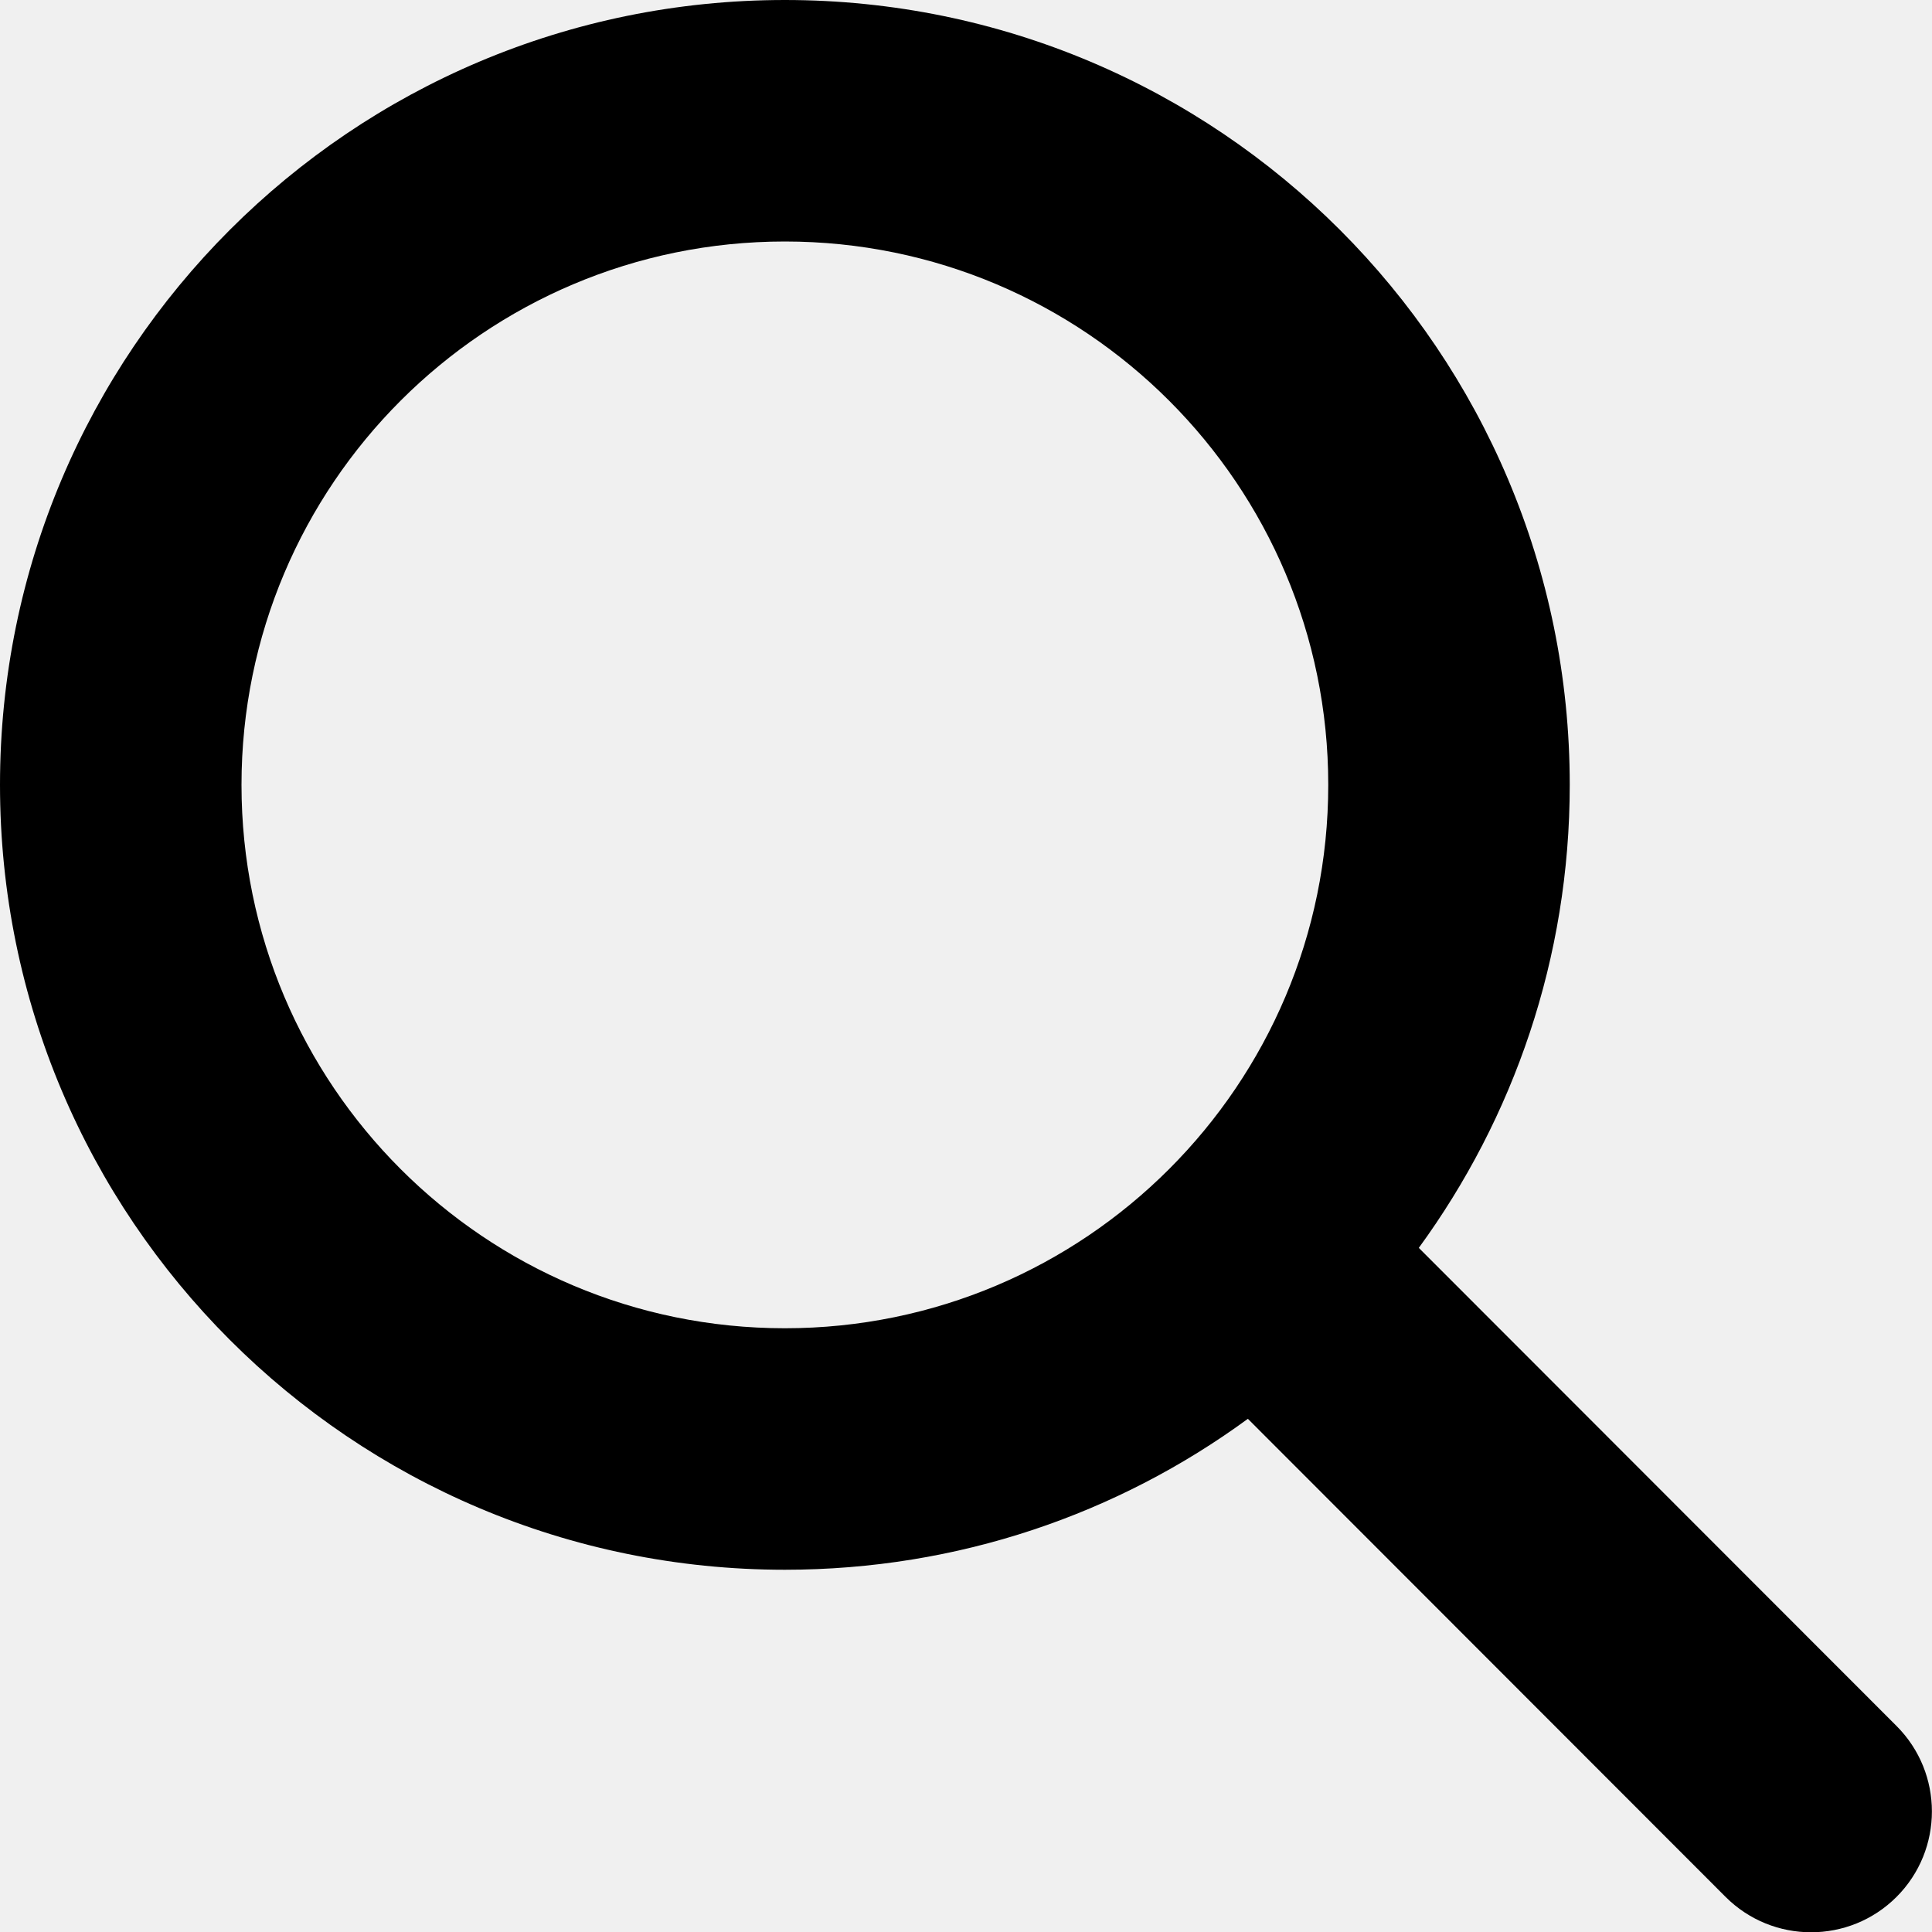
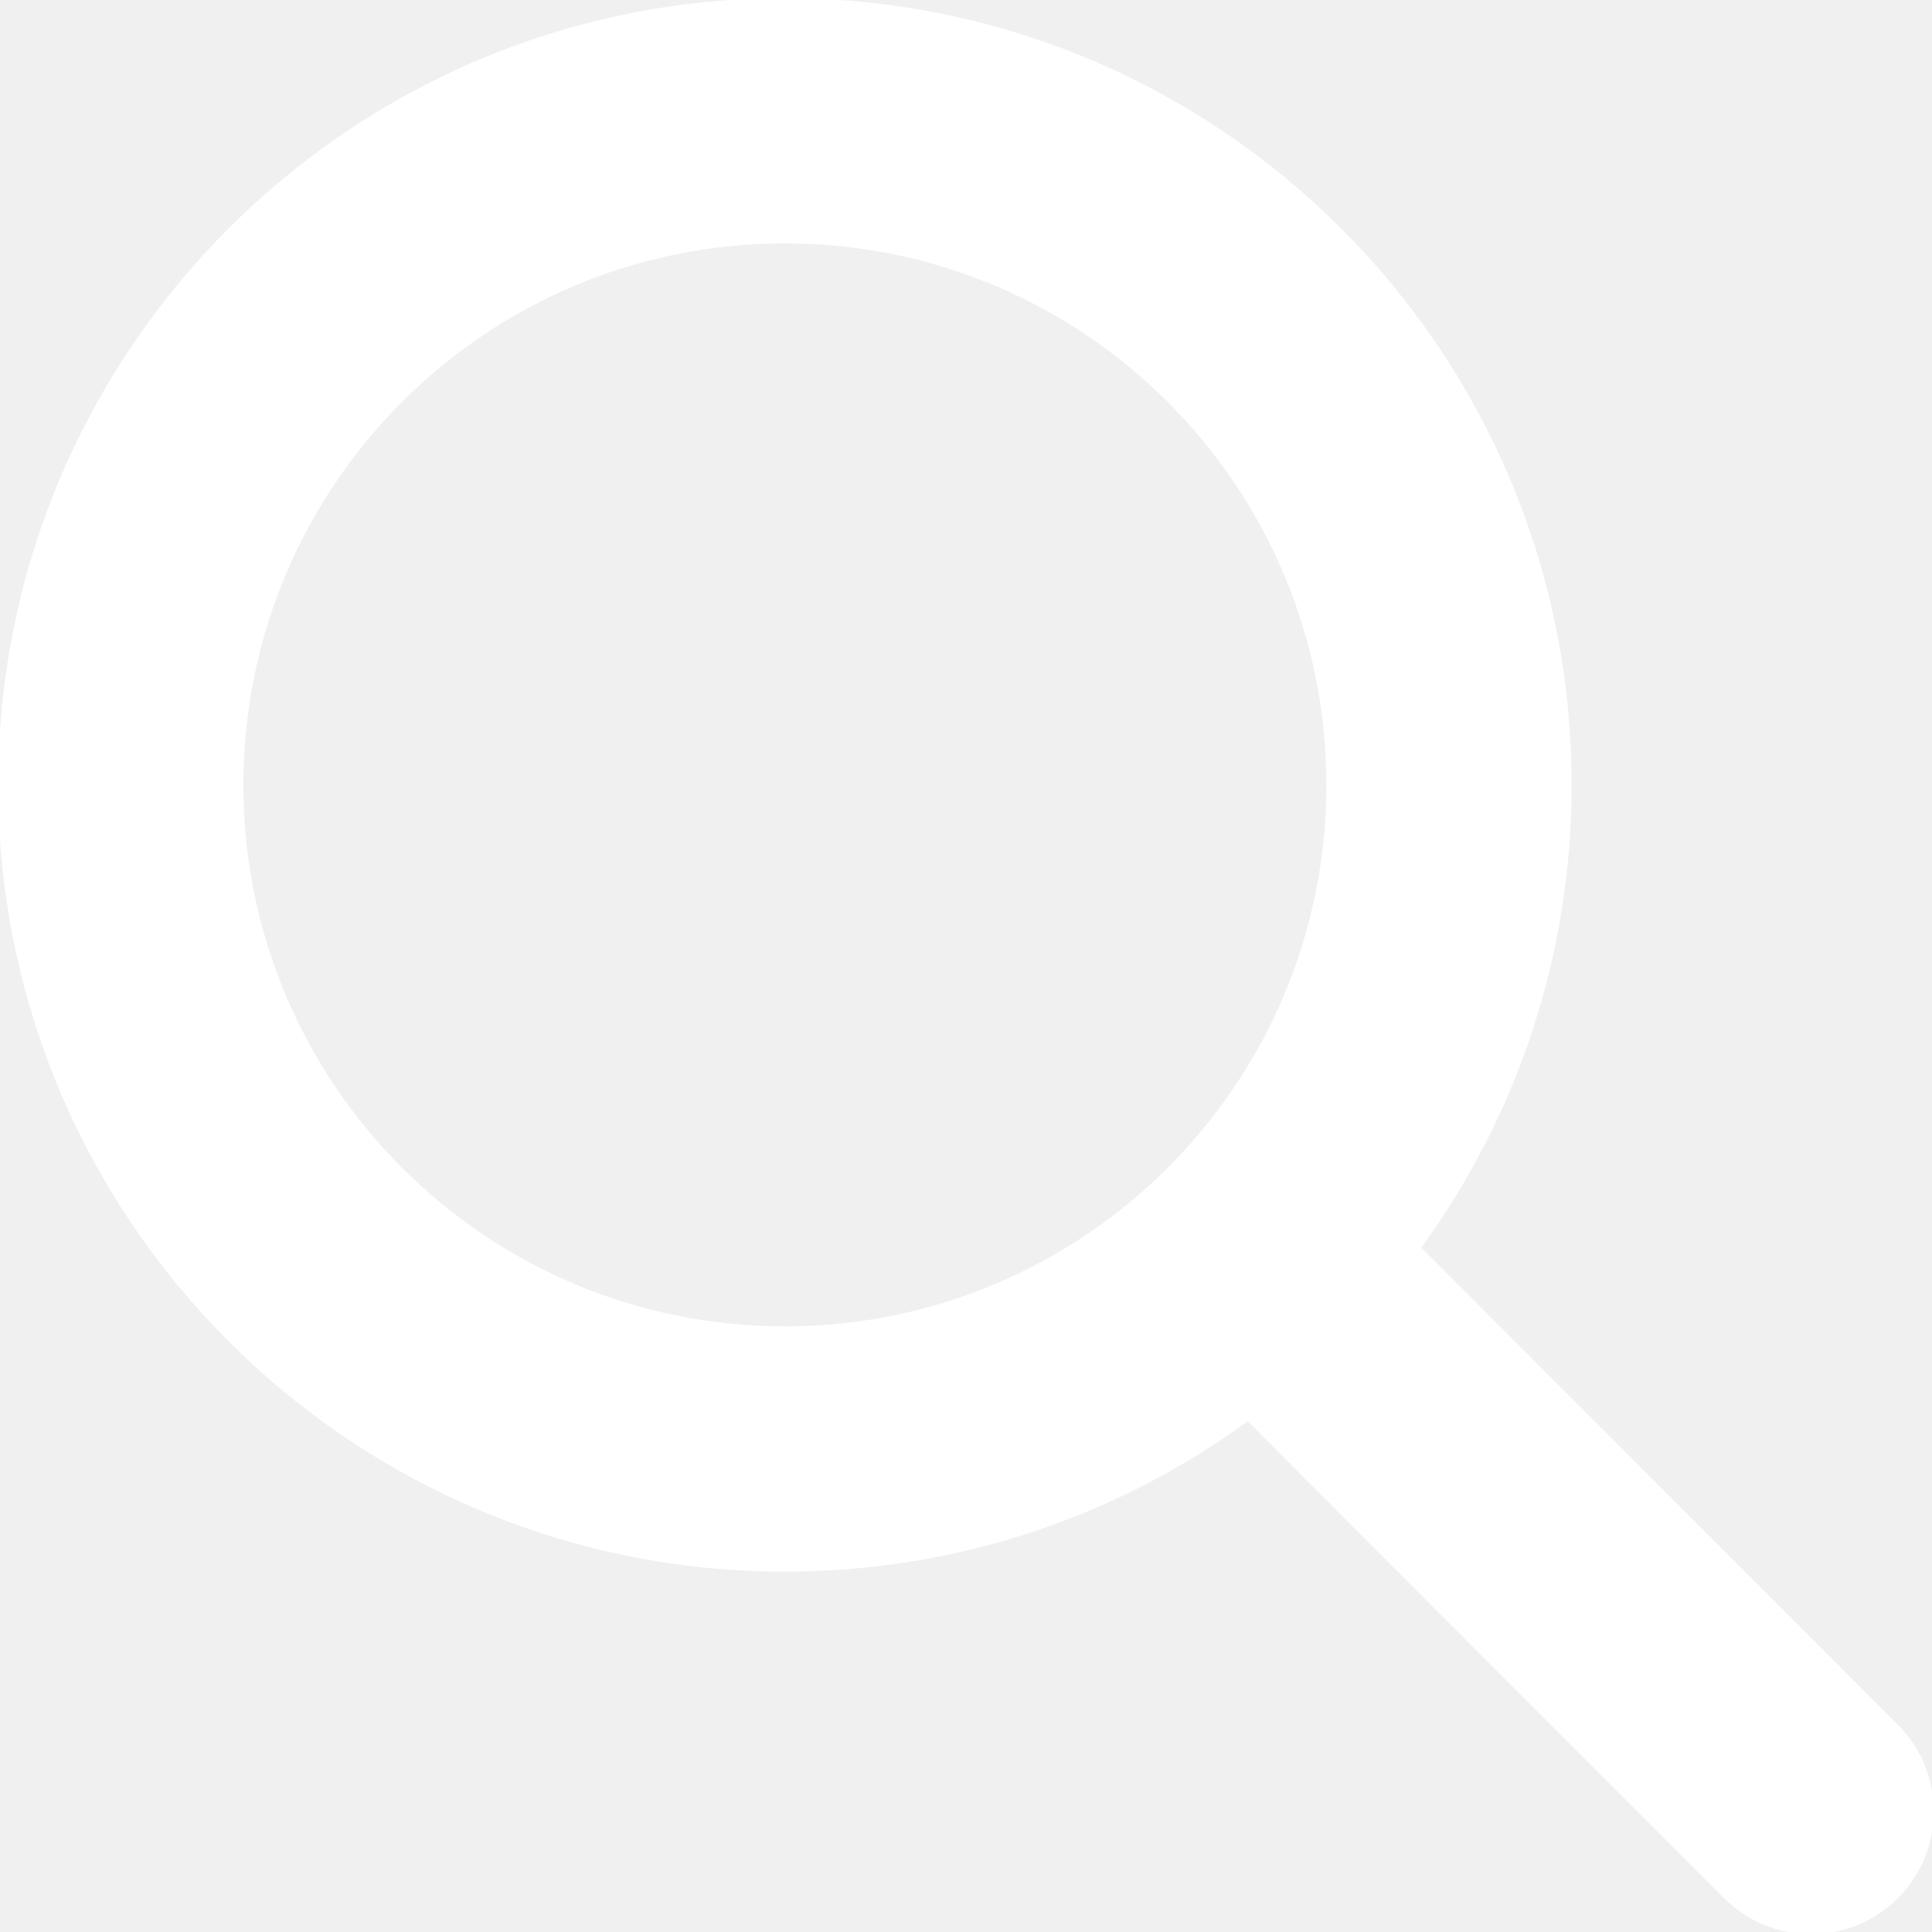
<svg xmlns="http://www.w3.org/2000/svg" height="1em" viewBox="0 0 512 512">
-   <path d="M416 208c0 45.9-14.9 88.3-40 122.7L502.6 457.4c12.5 12.5 12.5 32.8 0 45.3s-32.8 12.5-45.3 0L330.7 376c-34.4 25.2-76.8 40-122.7 40C93.1 416 0 322.9 0 208S93.1 0 208 0S416 93.1 416 208zM208 352a144 144 0 1 0 0-288 144 144 0 1 0 0 288z" />
+   <path fill="white" stroke="white" d="M416 208c0 45.9-14.9 88.3-40 122.7L502.6 457.4c12.5 12.5 12.5 32.8 0 45.3s-32.8 12.5-45.3 0L330.7 376c-34.4 25.2-76.8 40-122.7 40C93.1 416 0 322.9 0 208S93.1 0 208 0S416 93.1 416 208zM208 352a144 144 0 1 0 0-288 144 144 0 1 0 0 288z" />
</svg>
